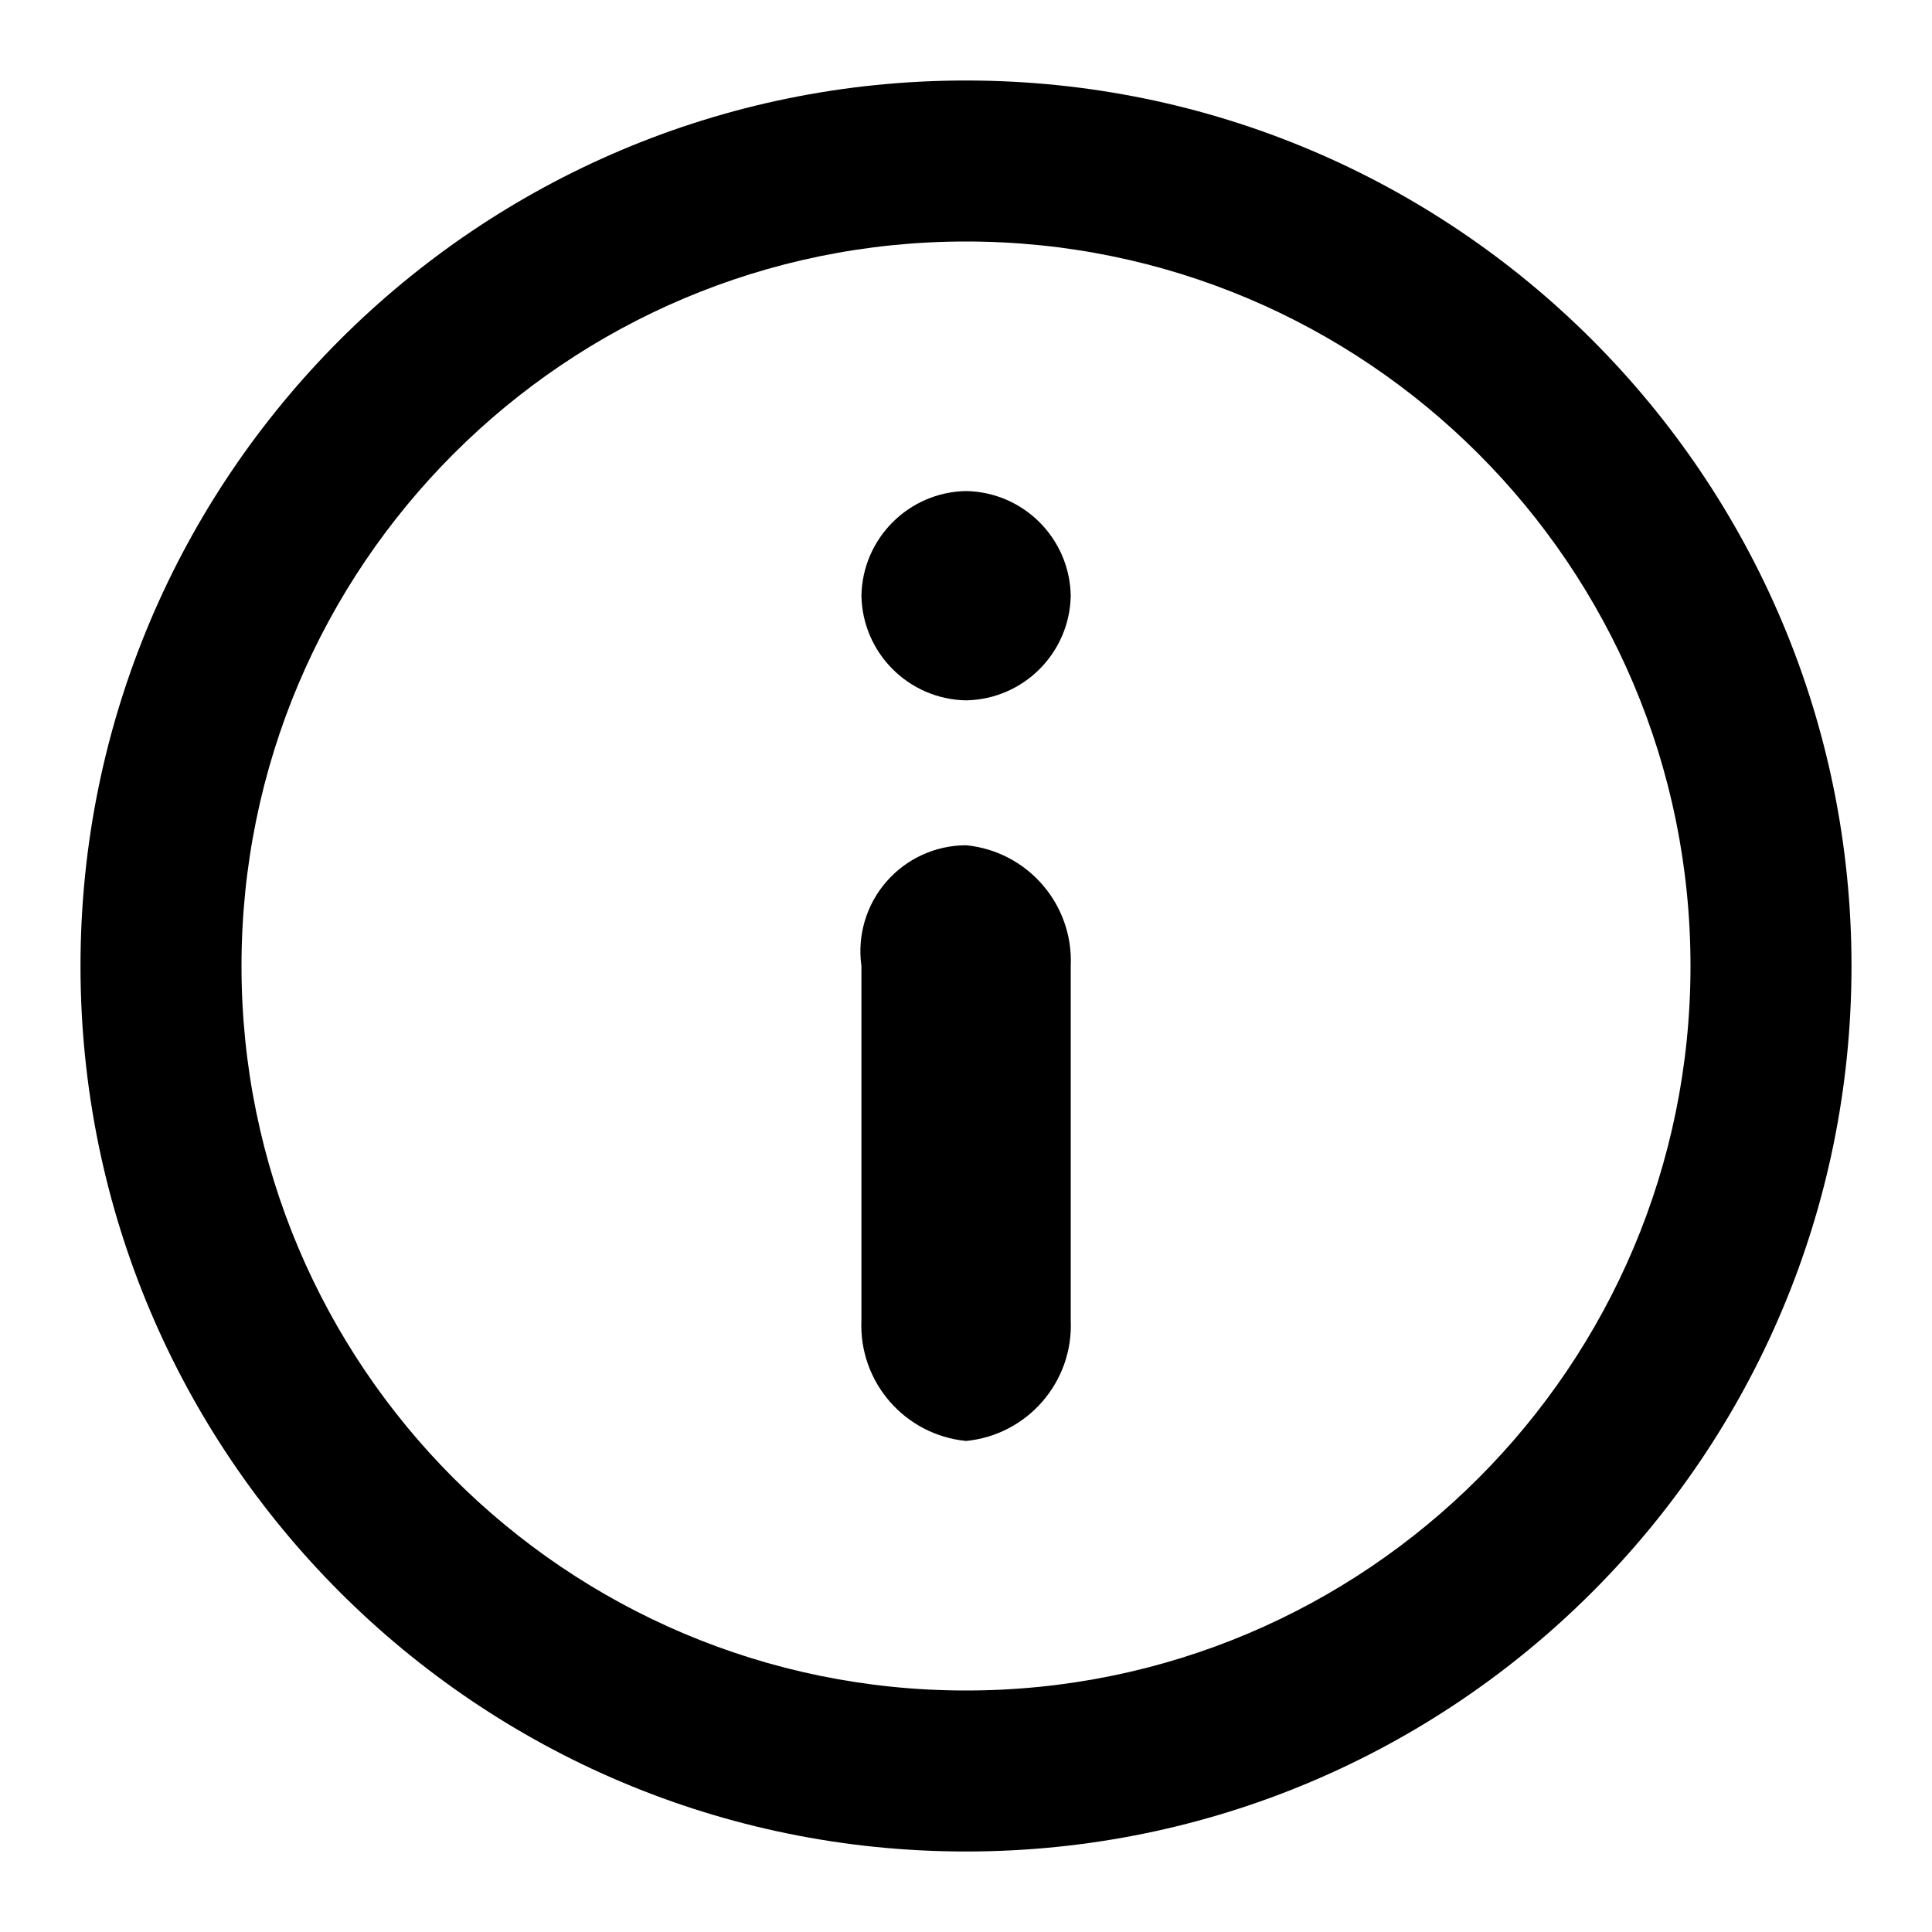
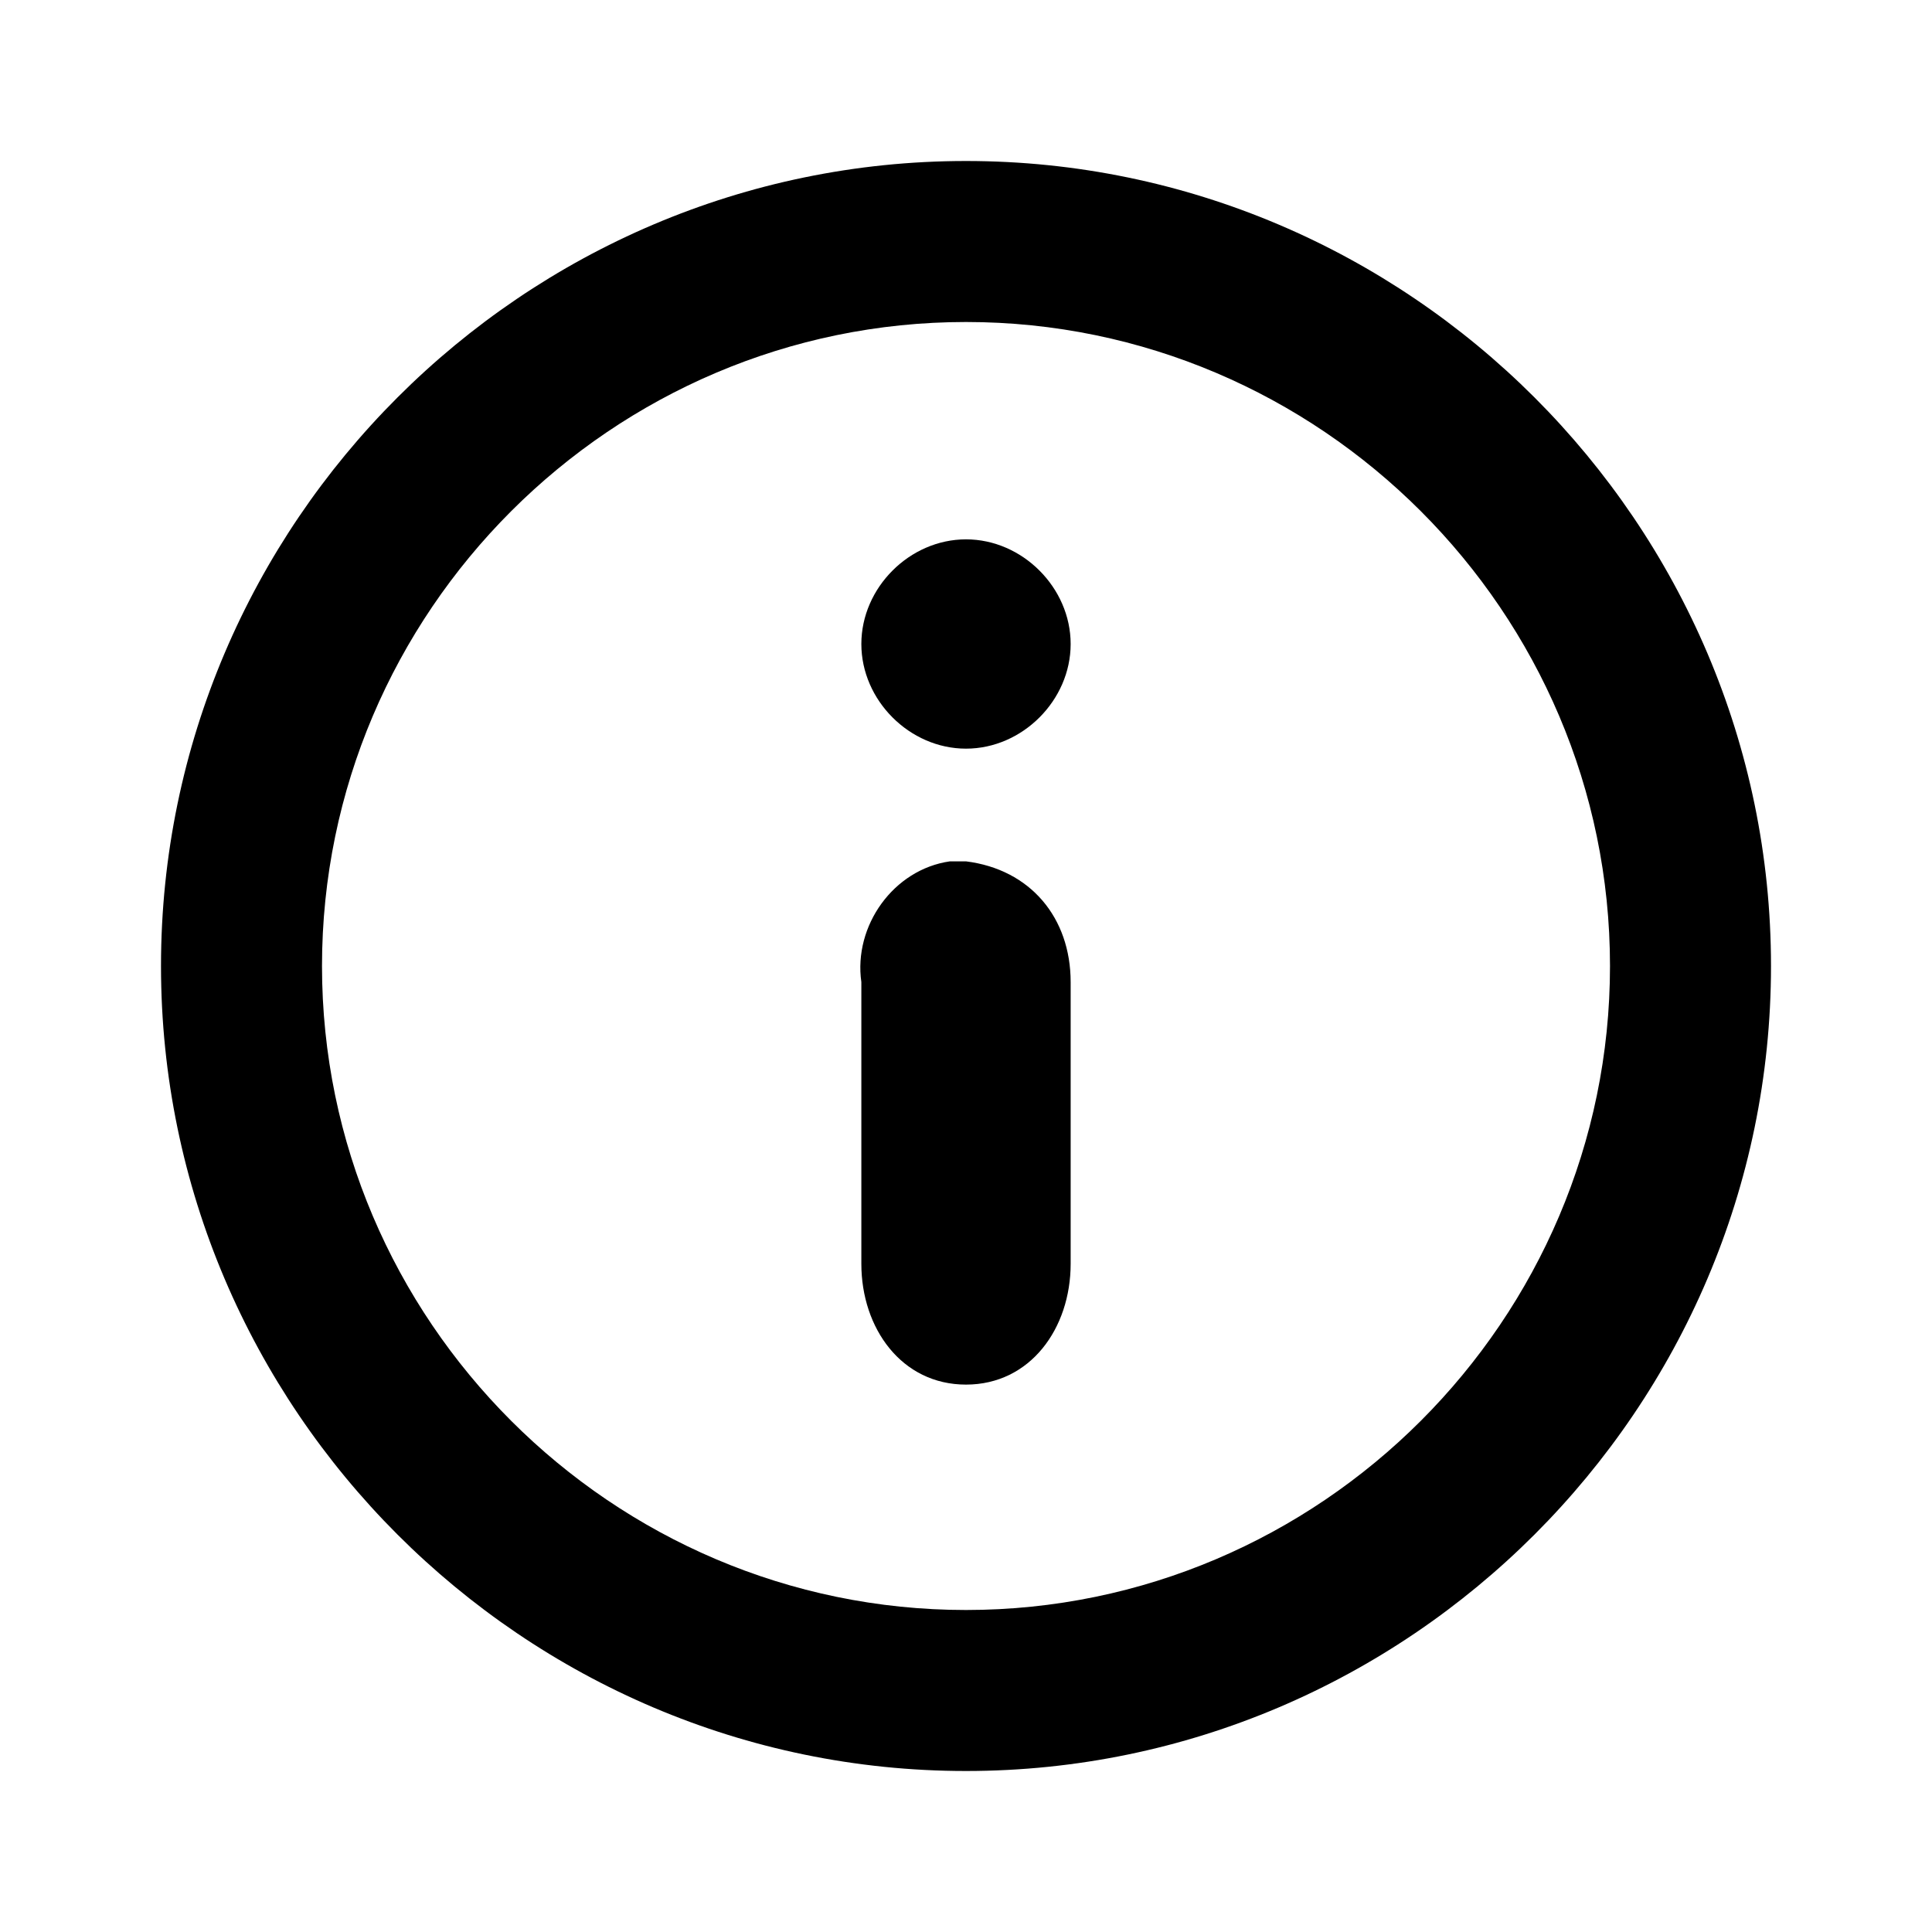
<svg xmlns="http://www.w3.org/2000/svg" width="24" height="24" viewBox="0 0 24 24">
-   <path fill="currentColor" d="M12 23C5.925 23 1 18.075 1 12S5.925 1 12 1s11 4.925 11 11-4.925 11-11 11zm0-2a9 9 0 1 0 0-18 9 9 0 0 0 0 18zm.001-10.5a1.442 1.442 0 0 1 1.3 1.5v4.4a1.442 1.442 0 0 1-1.3 1.5 1.442 1.442 0 0 1-1.3-1.5V12a1.316 1.316 0 0 1 1.3-1.5zm0-4.4a1.324 1.324 0 0 1 1.3 1.3 1.324 1.324 0 0 1-1.3 1.3 1.324 1.324 0 0 1-1.3-1.3 1.324 1.324 0 0 1 1.3-1.3z" />
+   <path fill="currentColor" d="M12 2C6.5 2 2 6.5 2 12s4.5 10 10 10 10-4.5 10-10S17.5 2 12 2zm0 18c-4.4 0-8-3.6-8-8s3.6-8 8-8 8 3.6 8 8-3.6 8-8 8z" />
+   <path fill="currentColor" d="M12 10.7c.8.1 1.3.7 1.3 1.5v3.5c0 .8-.5 1.5-1.3 1.5s-1.3-.7-1.3-1.5v-3.5c-.1-.7.4-1.4 1.1-1.5h.2zm0-4c.7 0 1.3.6 1.3 1.3s-.6 1.3-1.3 1.3-1.3-.6-1.3-1.3.6-1.3 1.3-1.3z" />
</svg>
